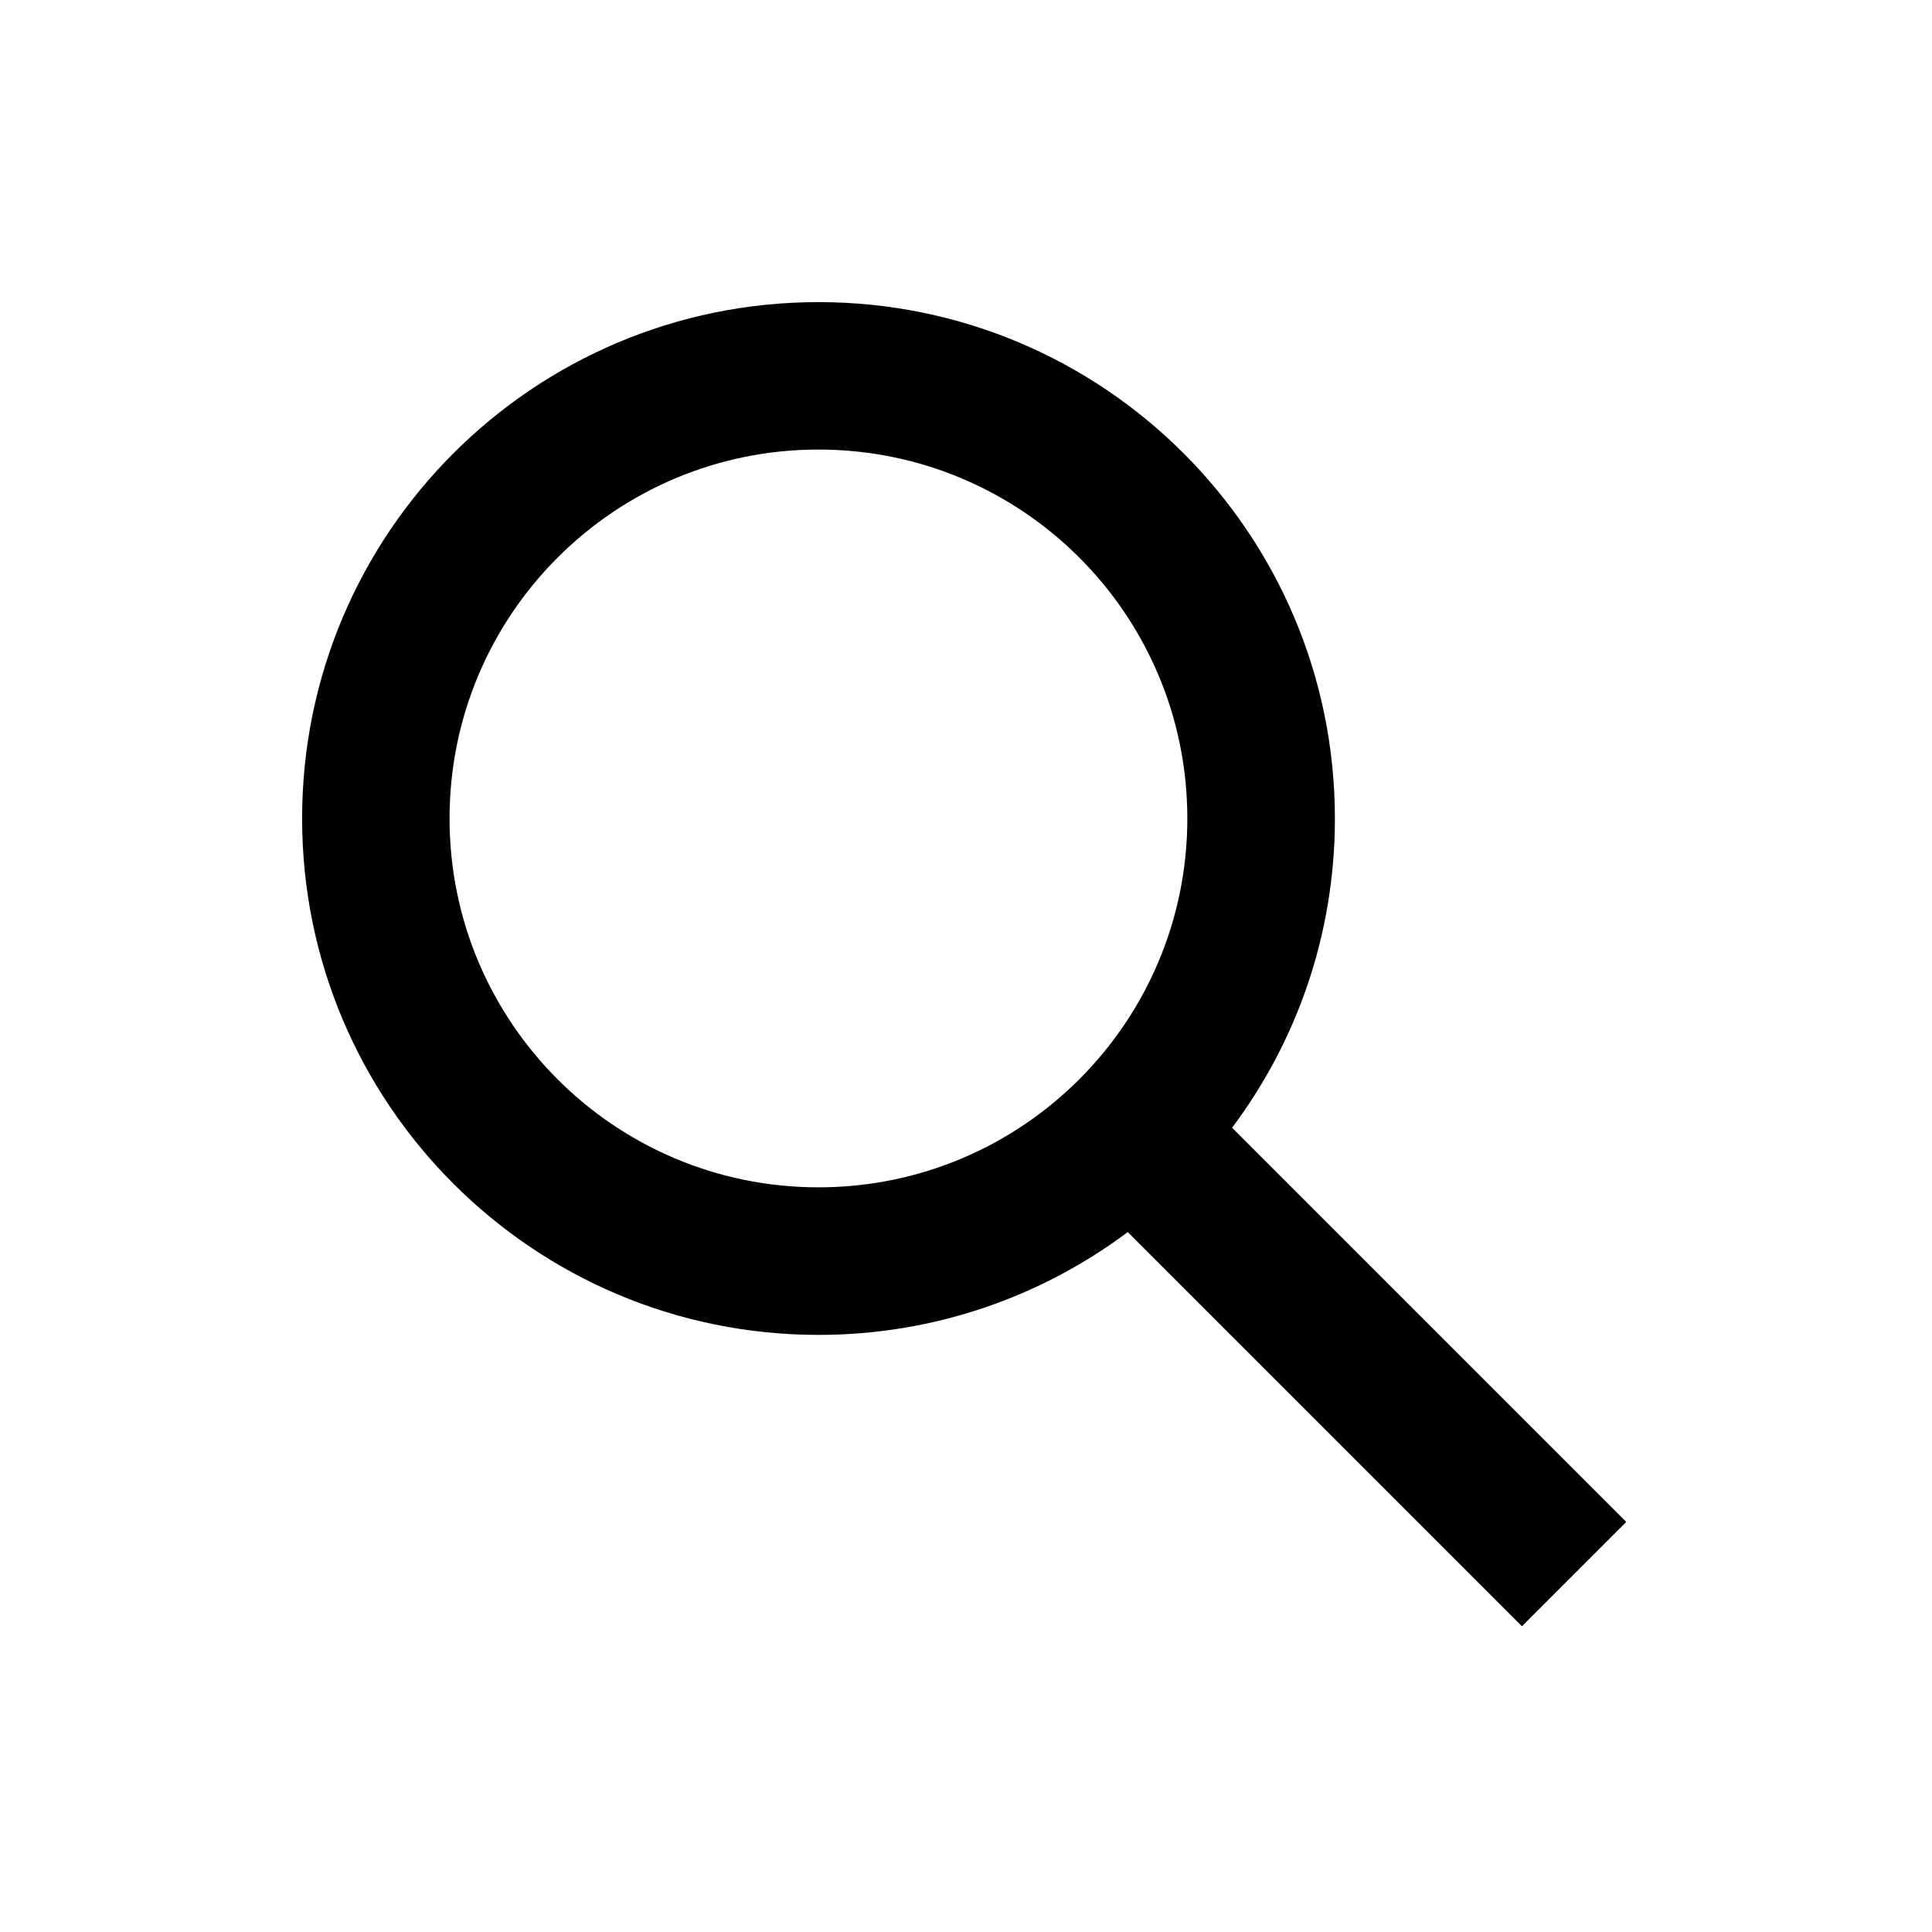
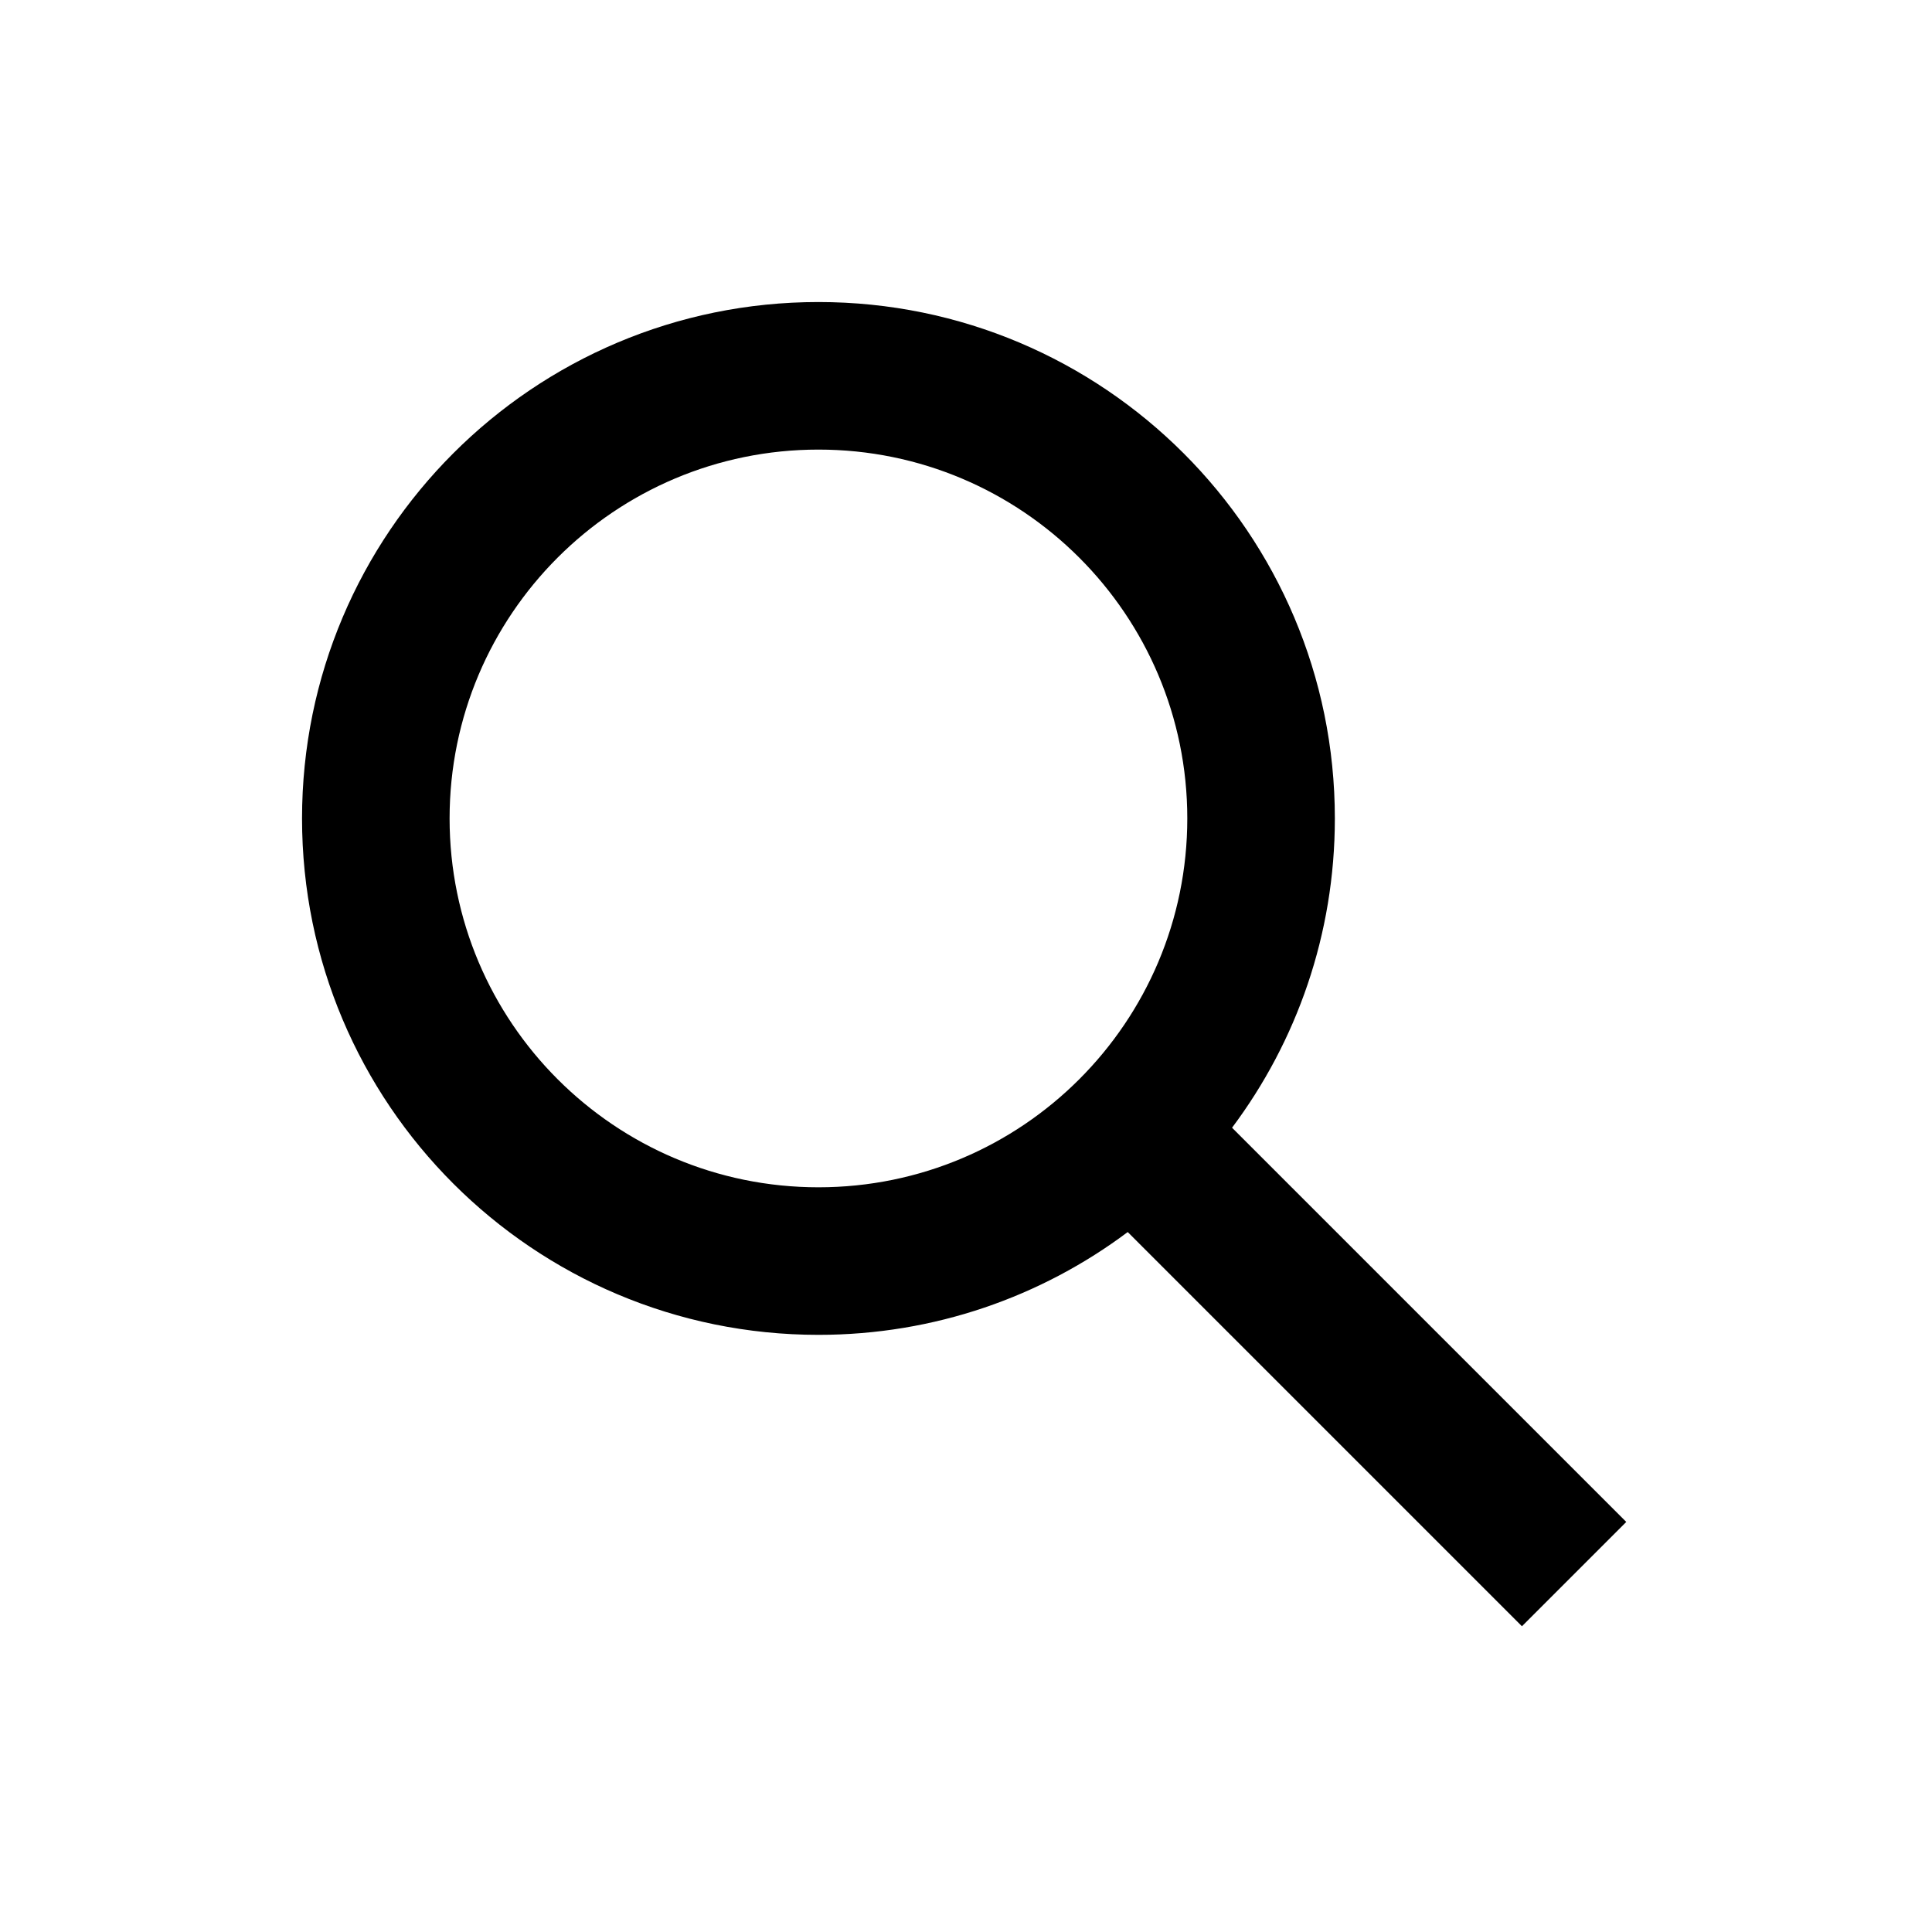
- <svg xmlns="http://www.w3.org/2000/svg" version="1.1" width="32" height="32" viewBox="0 0 32 32">
-   <path d="M20.407 18.679l6.529 6.529-1.728 1.728-6.529-6.529c-1.428 1.069-3.201 1.703-5.122 1.703-4.724 0-8.553-3.829-8.553-8.553s3.829-8.553 8.553-8.553c4.724 0 8.553 3.829 8.553 8.553 0 1.921-0.633 3.695-1.703 5.122zM13.556 19.666c3.374 0 6.11-2.735 6.11-6.11s-2.735-6.11-6.11-6.11c-3.374 0-6.11 2.735-6.11 6.11s2.735 6.11 6.11 6.11z" />
+ <svg xmlns="http://www.w3.org/2000/svg" version="1.1" width="24" height="24" viewBox="0 0 24 24">
+   <path d="M15.305 14.009l4.897 4.897-1.296 1.296-4.897-4.897c-1.071 0.802-2.401 1.277-3.842 1.277-3.543 0-6.415-2.872-6.415-6.415s2.872-6.415 6.415-6.415c3.543 0 6.415 2.872 6.415 6.415 0 1.441-0.475 2.771-1.277 3.842zM10.167 14.749c2.531 0 4.582-2.052 4.582-4.582s-2.052-4.582-4.582-4.582c-2.531 0-4.582 2.052-4.582 4.582s2.052 4.582 4.582 4.582z" />
</svg>
